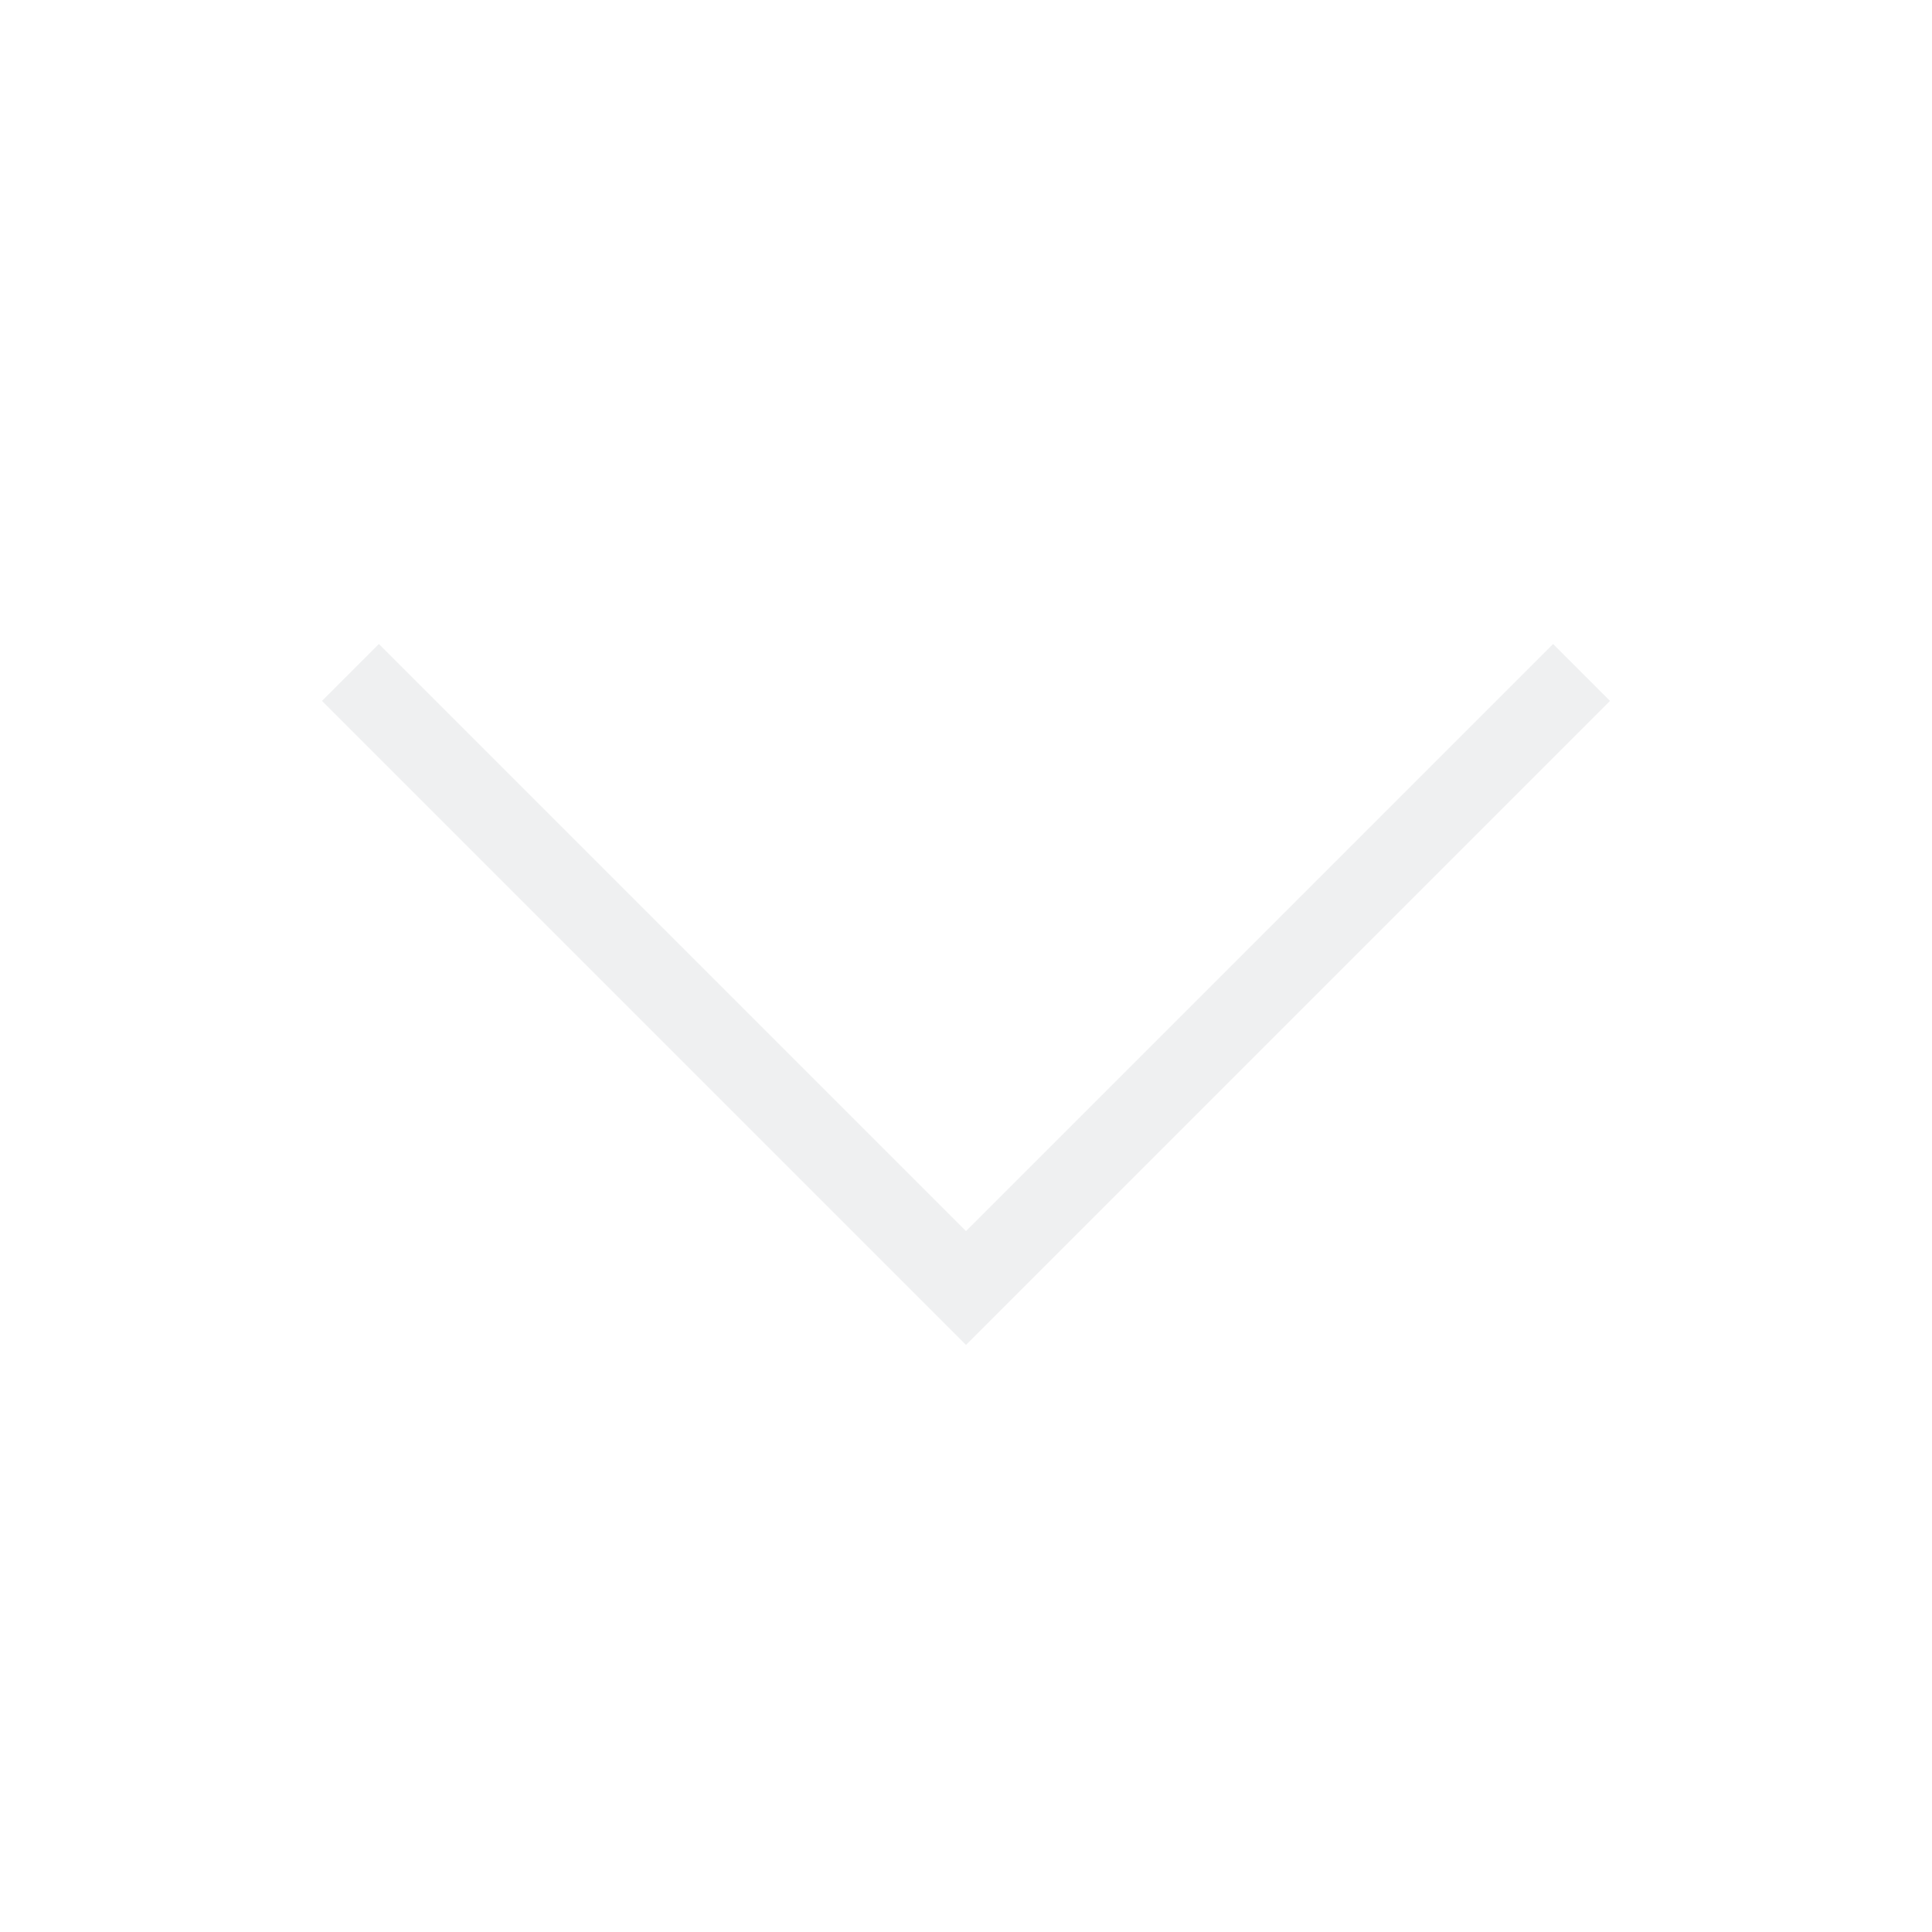
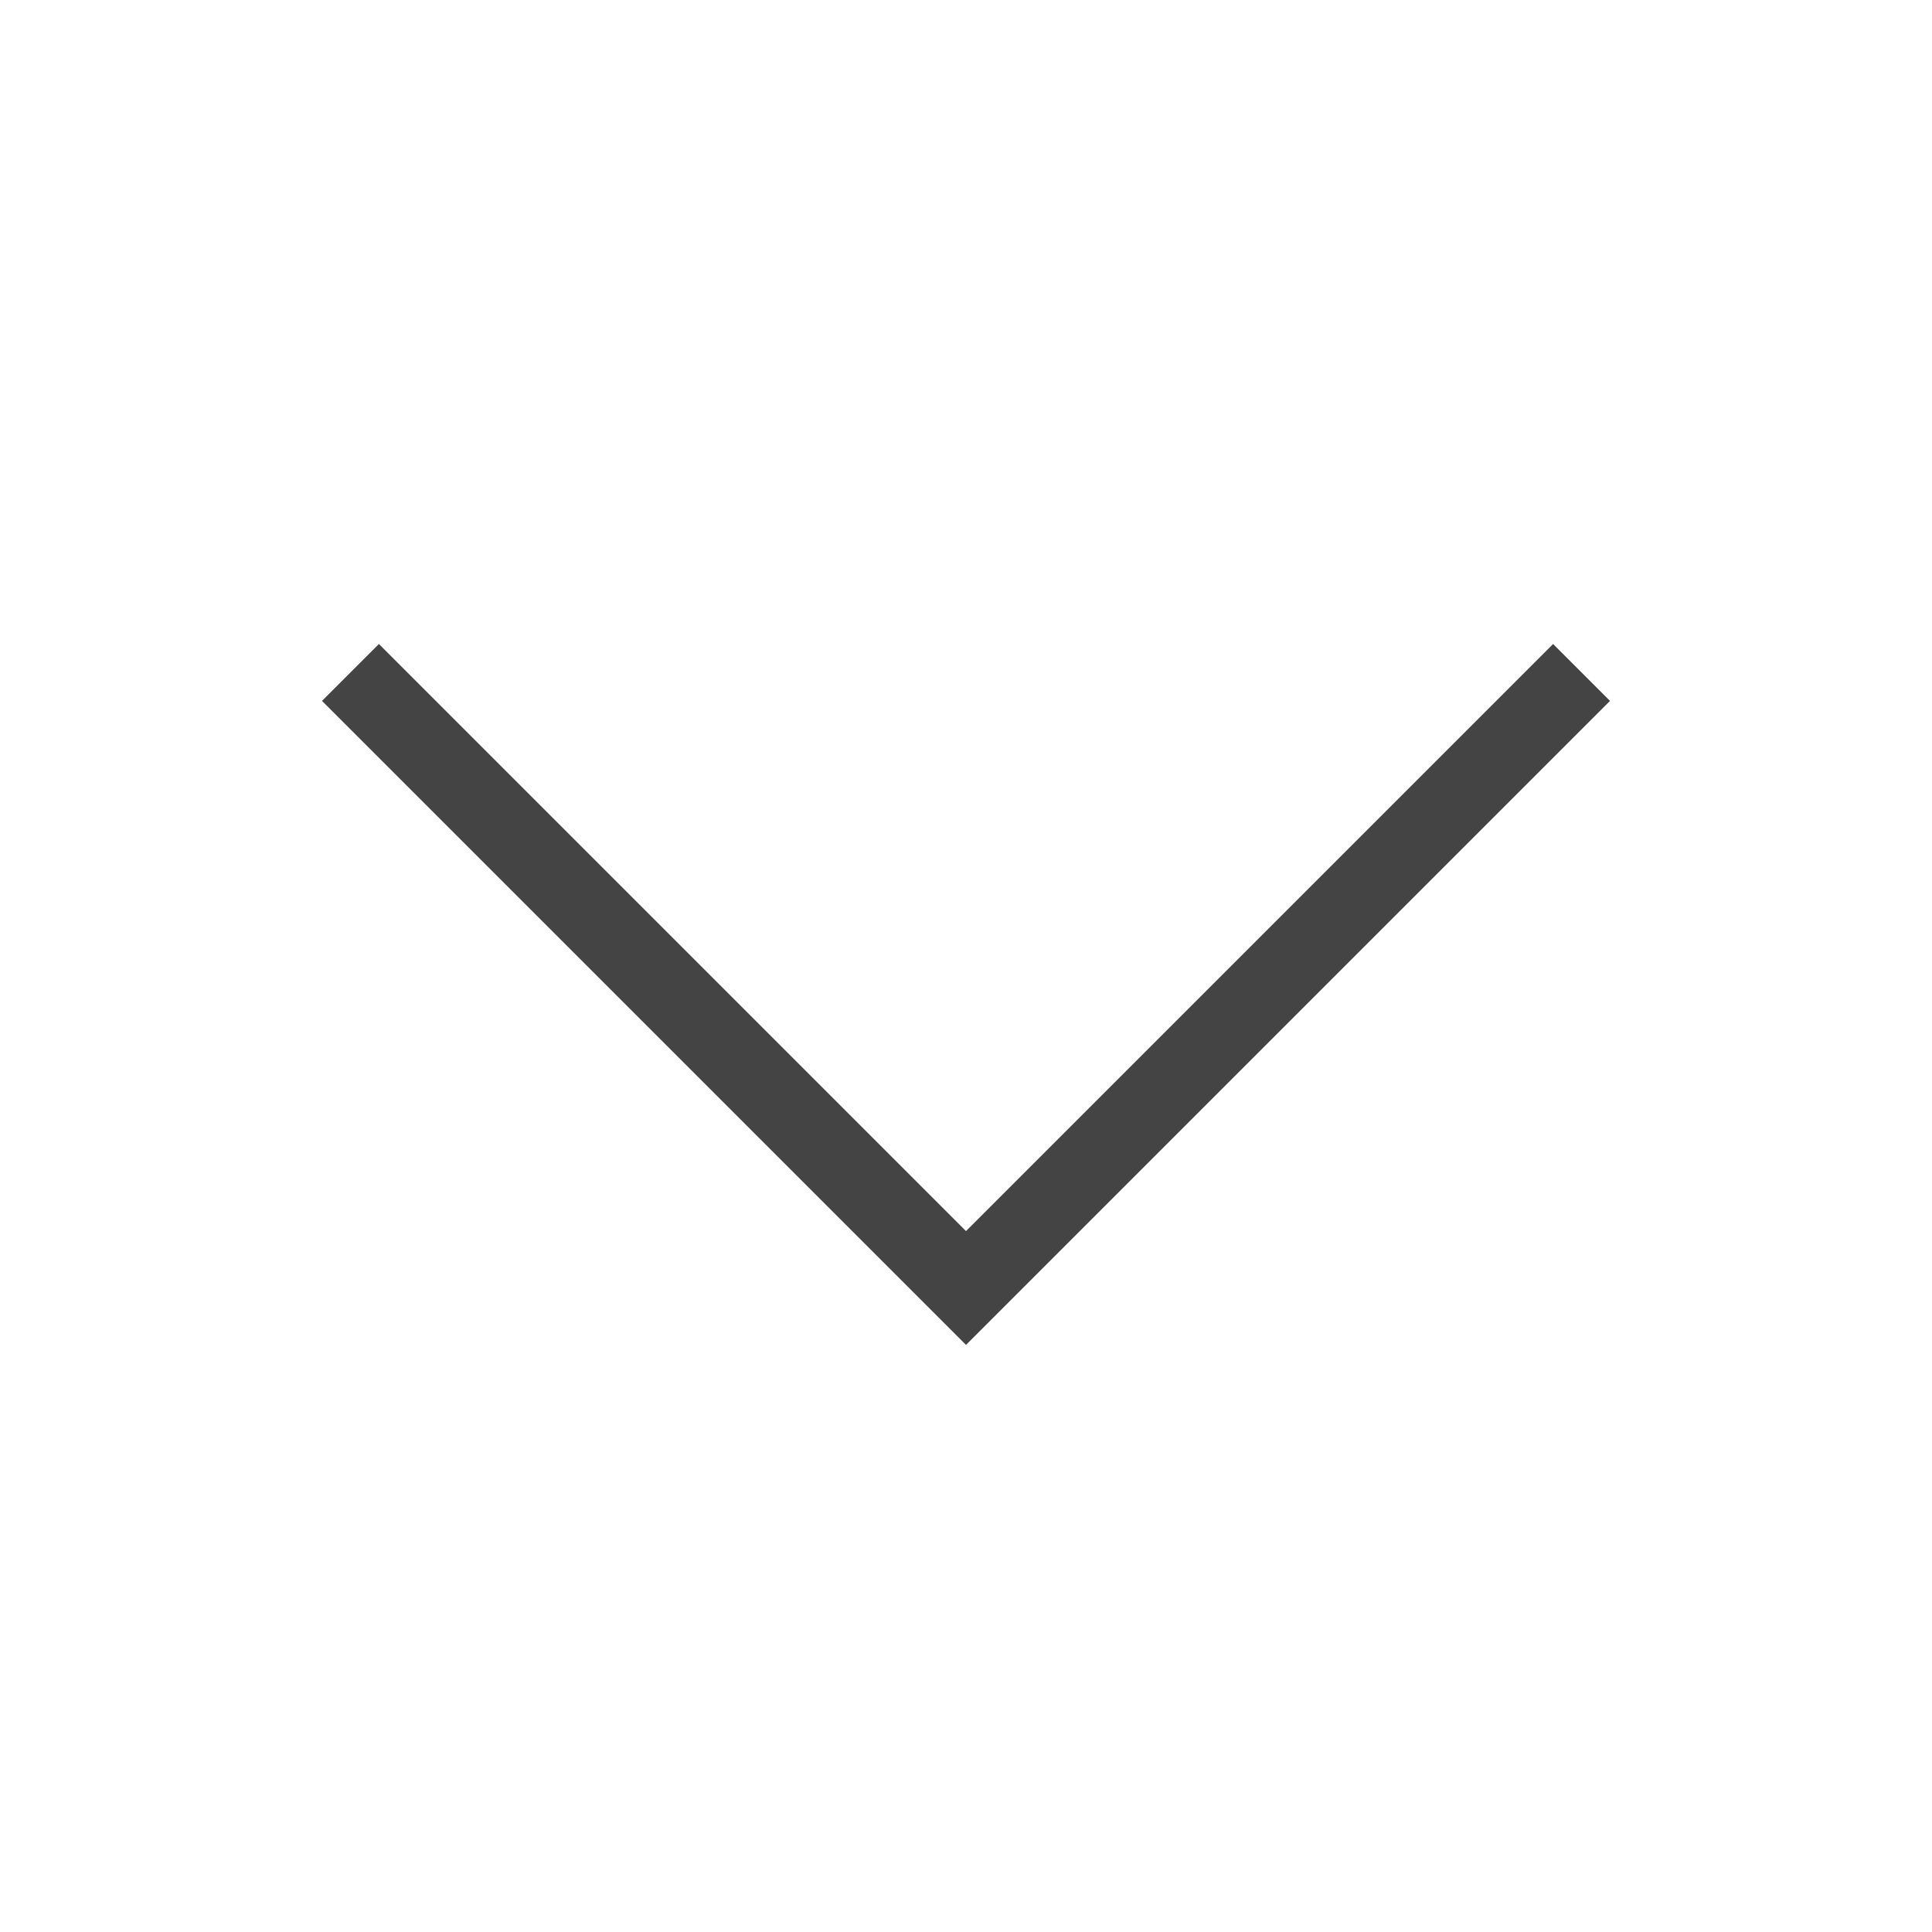
- <svg xmlns="http://www.w3.org/2000/svg" viewBox="0 0 24 24">
-   <defs id="defs3051">
-     <style type="text/css" id="current-color-scheme">
-       .ColorScheme-Text {
-         color:#eff0f1;
-       }
-       </style>
-   </defs>
-   <g transform="translate(1,1)">
-     <path style="fill:currentColor;fill-opacity:1;stroke:none" d="m3.707 7l-.707.707 6.125 6.125 1.875 1.875 1.875-1.875 6.125-6.125-.707-.707-6.125 6.125-1.168 1.168-1.168-1.168-6.125-6.125" class="ColorScheme-Text" />
-   </g>
+ <svg xmlns="http://www.w3.org/2000/svg" width="24" height="24" viewBox="0 0 24 24" fill="none">
+   <path d="M4.707 8L4 8.707L10.125 14.832L12 16.707L13.875 14.832L20 8.707L19.293 8L13.168 14.125L12 15.293L10.832 14.125L4.707 8" fill="#444444" />
</svg>
